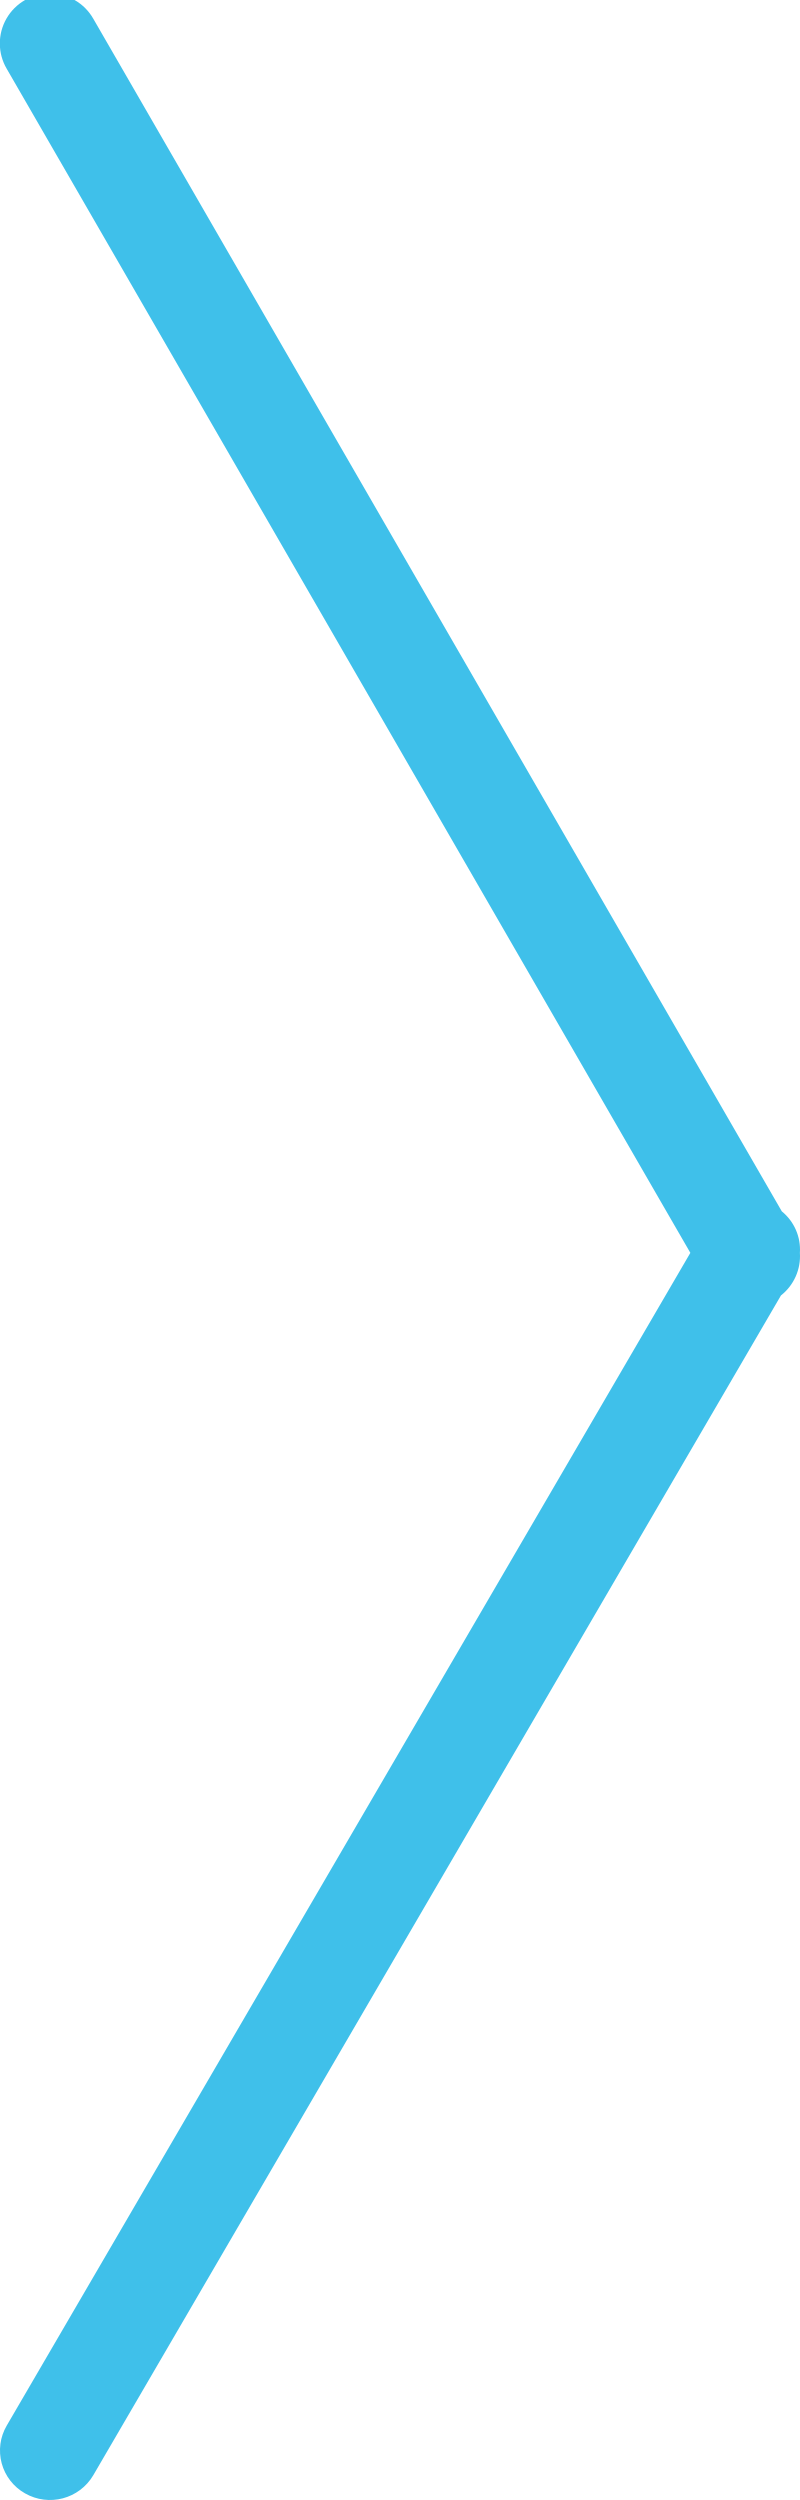
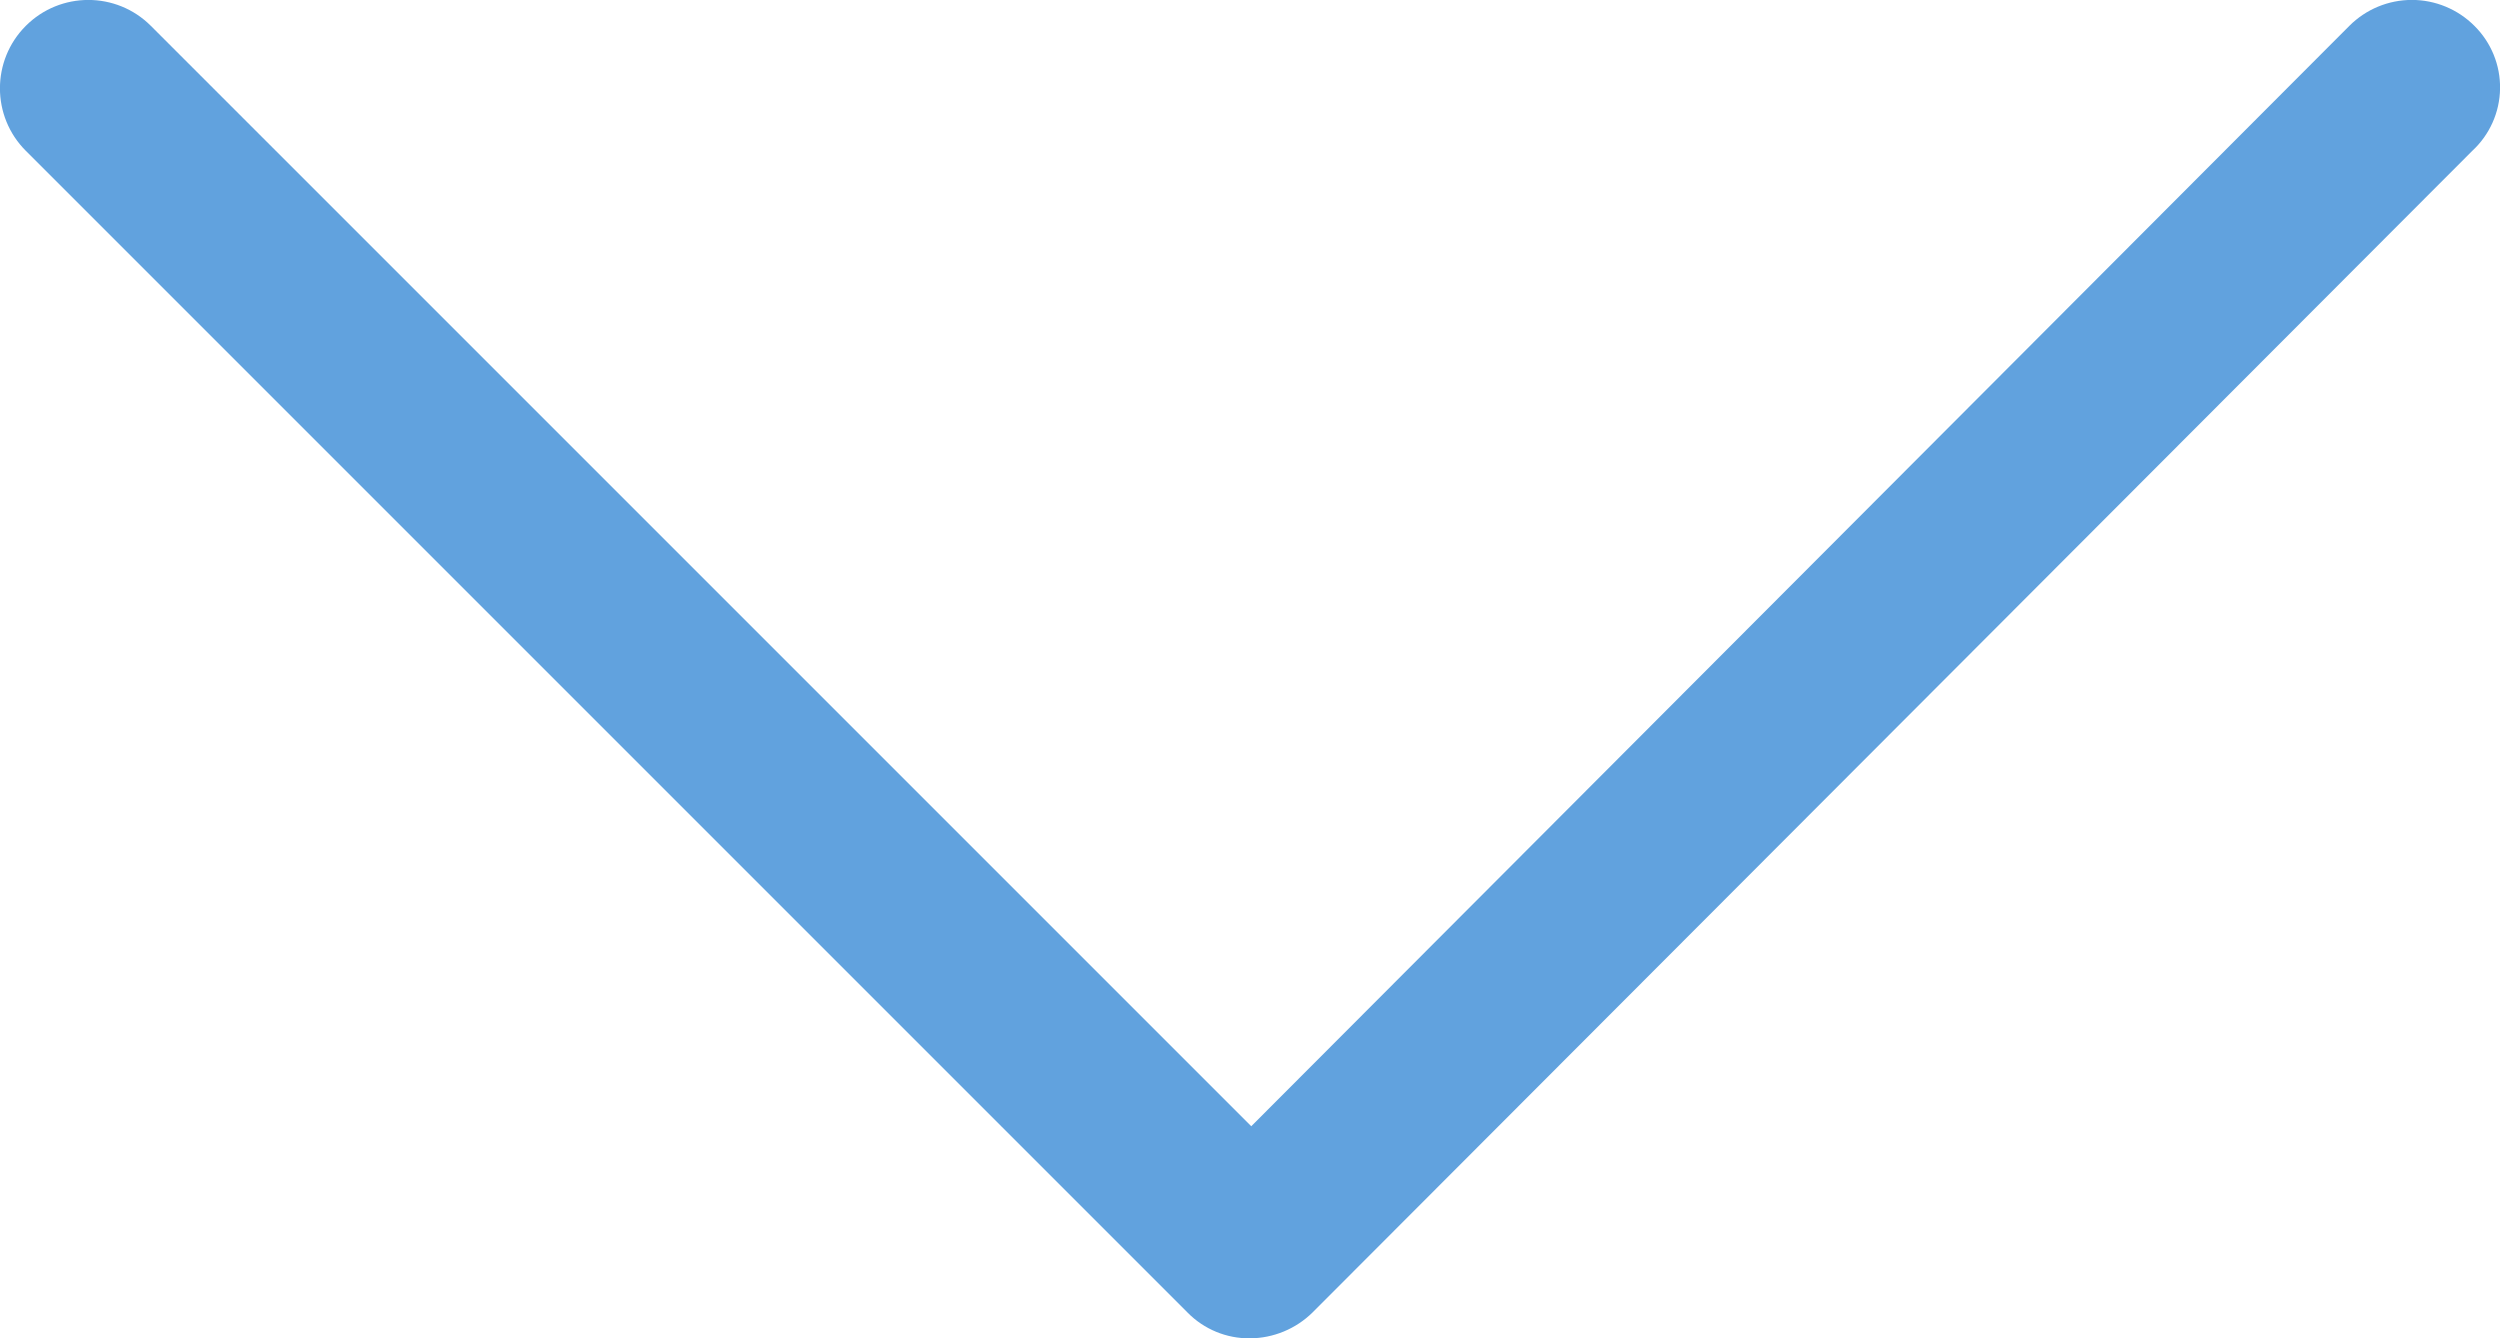
- <svg xmlns="http://www.w3.org/2000/svg" xmlns:xlink="http://www.w3.org/1999/xlink" width="16" height="50" viewBox="0 0 16 50">
-   <defs>
-     <path id="42oya" d="M1204.134 1672.375a1 1 0 1 1 1.732-1l13.77 23.852a.987.987 0 0 1 .362.83 1 1 0 0 1-.379.852l-13.753 23.595a1.005 1.005 0 0 1-1.366.363.985.985 0 0 1-.366-1.354l13.673-23.456z" />
-   </defs>
-   <g>
-     <g transform="translate(-1204 -1671)">
-       <use fill="#3fc0ea" xlink:href="#42oya" />
-     </g>
-   </g>
+ <svg xmlns="http://www.w3.org/2000/svg" viewBox="0 0 12 6.419">
+   <path fill="#61a2de" id="Shape" class="cls-1" d="M11.877.124a.424.424,0,0,0-.6,0L6.006,5.406.724.124a.424.424,0,0,0-.6.6L5.7,6.3a.414.414,0,0,0,.3.124A.432.432,0,0,0,6.3,6.3L11.867.724A.415.415,0,0,0,11.877.124Z" />
</svg>
